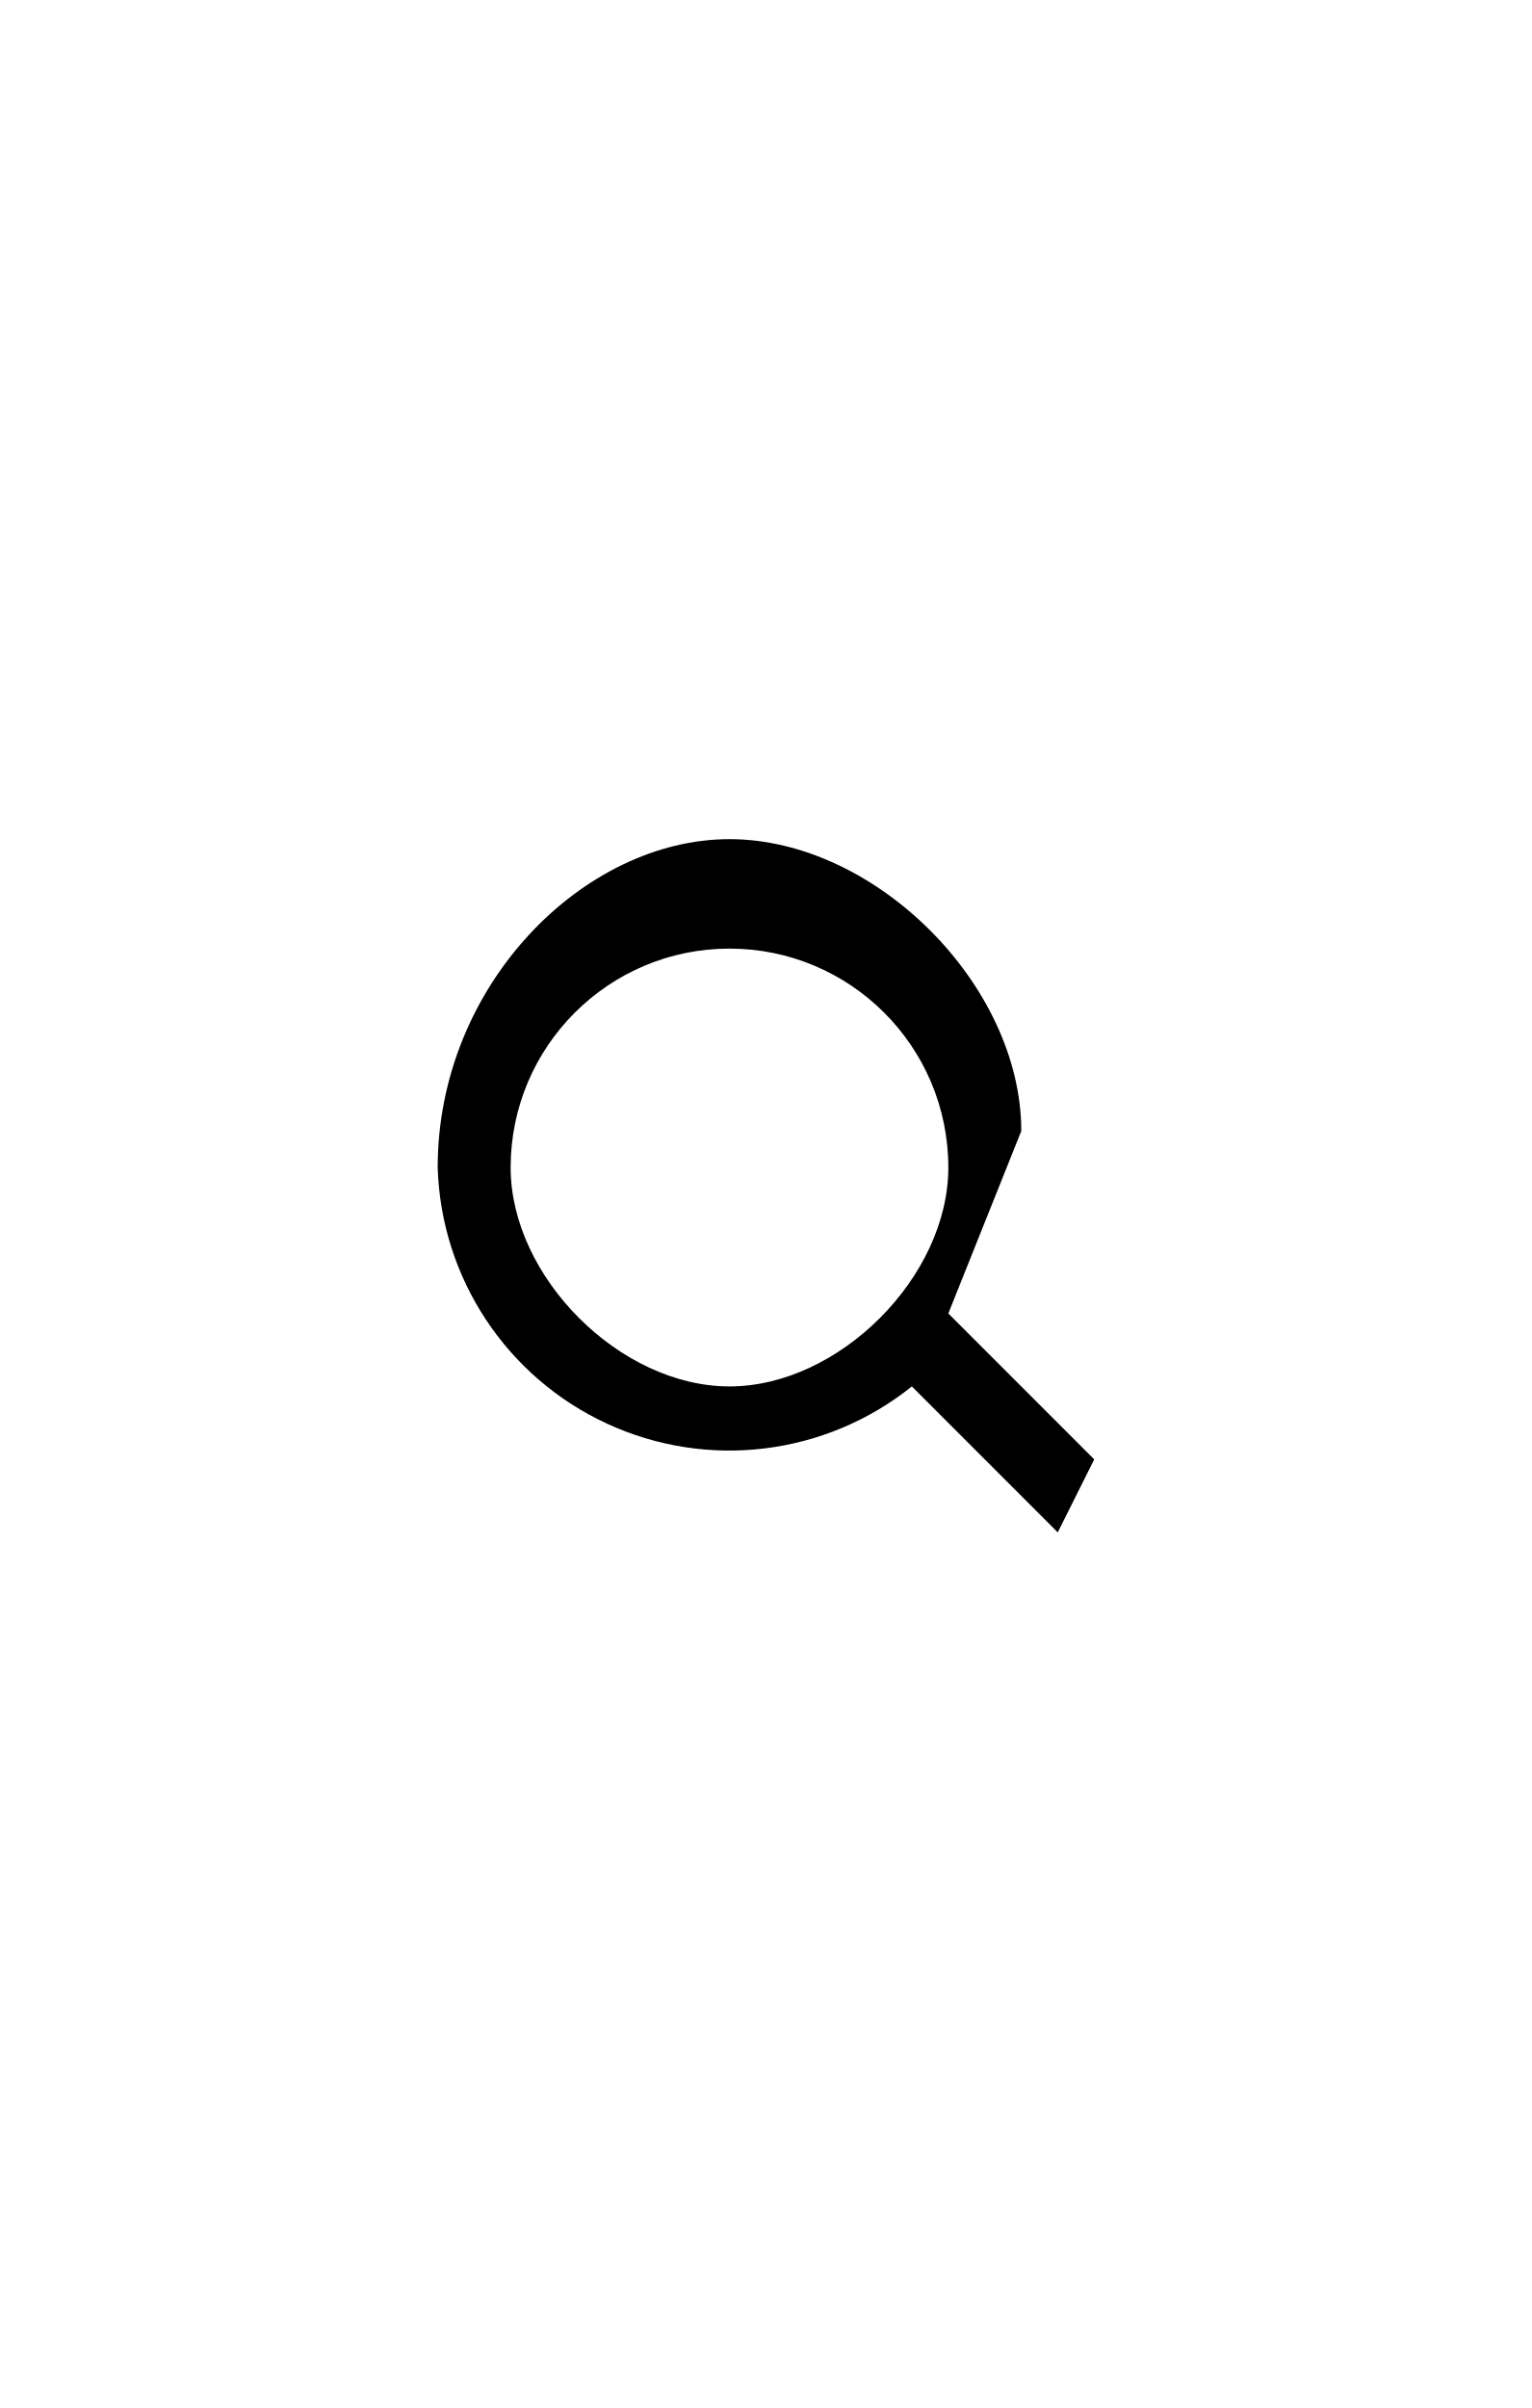
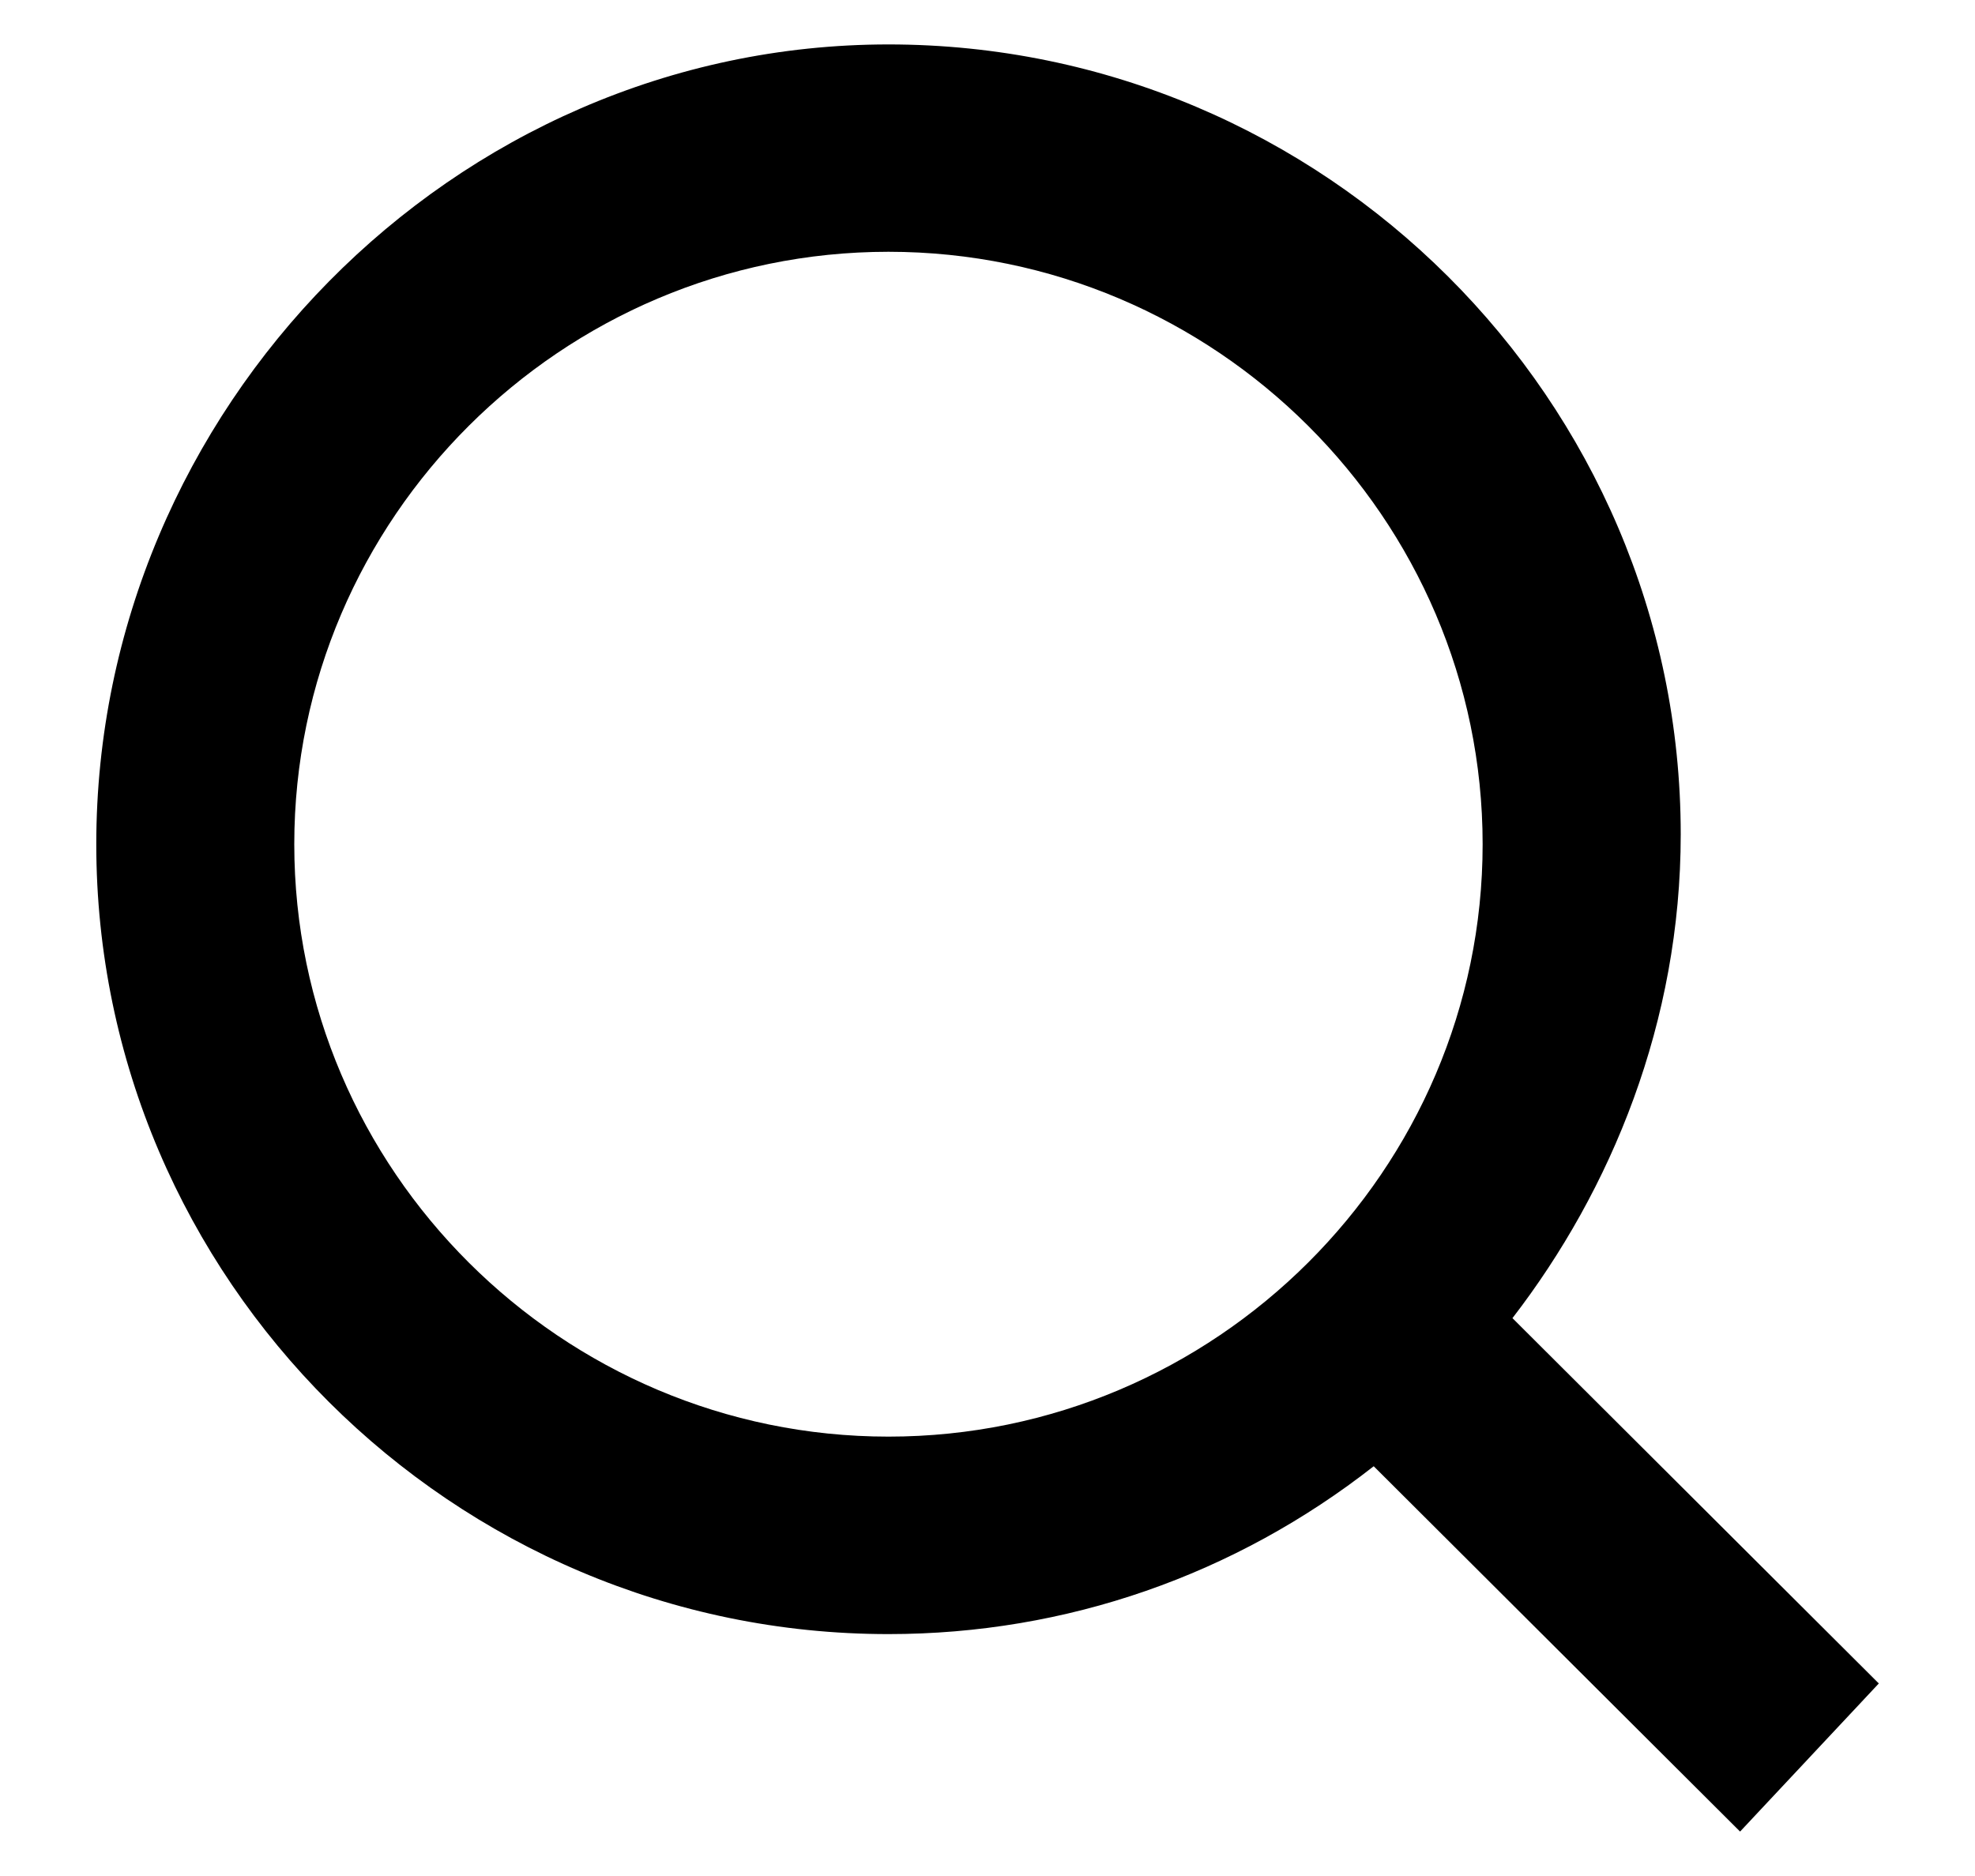
- <svg xmlns="http://www.w3.org/2000/svg" width="42" height="66" fill="none">
-   <path d="m30 40-4-4 2-5c0-4-4-8-8-8s-8 4-8 9a8 8 0 0 0 13 6l4 4 1-2Zm-10-2c-3 0-6-3-6-6a6 6 0 0 1 12 0c0 3-3 6-6 6Z" fill="#000" />
+ <svg xmlns="http://www.w3.org/2000/svg" width="20" height="19" viewBox="0 0 20 19" fill="none">
+   <path d="m19.026 17.05-3.71-3.7c1.002-1.3 1.704-3 1.704-4.9 0-4.4-3.61-8-8.023-8C4.585.45.975 4.15.975 8.55c0 4.4 3.61 8 8.022 8 1.805 0 3.51-.6 4.914-1.7l3.71 3.7 1.405-1.5Zm-10.029-2.5c-3.309 0-6.017-2.7-6.017-6s2.708-6 6.017-6c3.31 0 6.017 2.7 6.017 6s-2.707 6-6.017 6Z" fill="#000" />
</svg>
